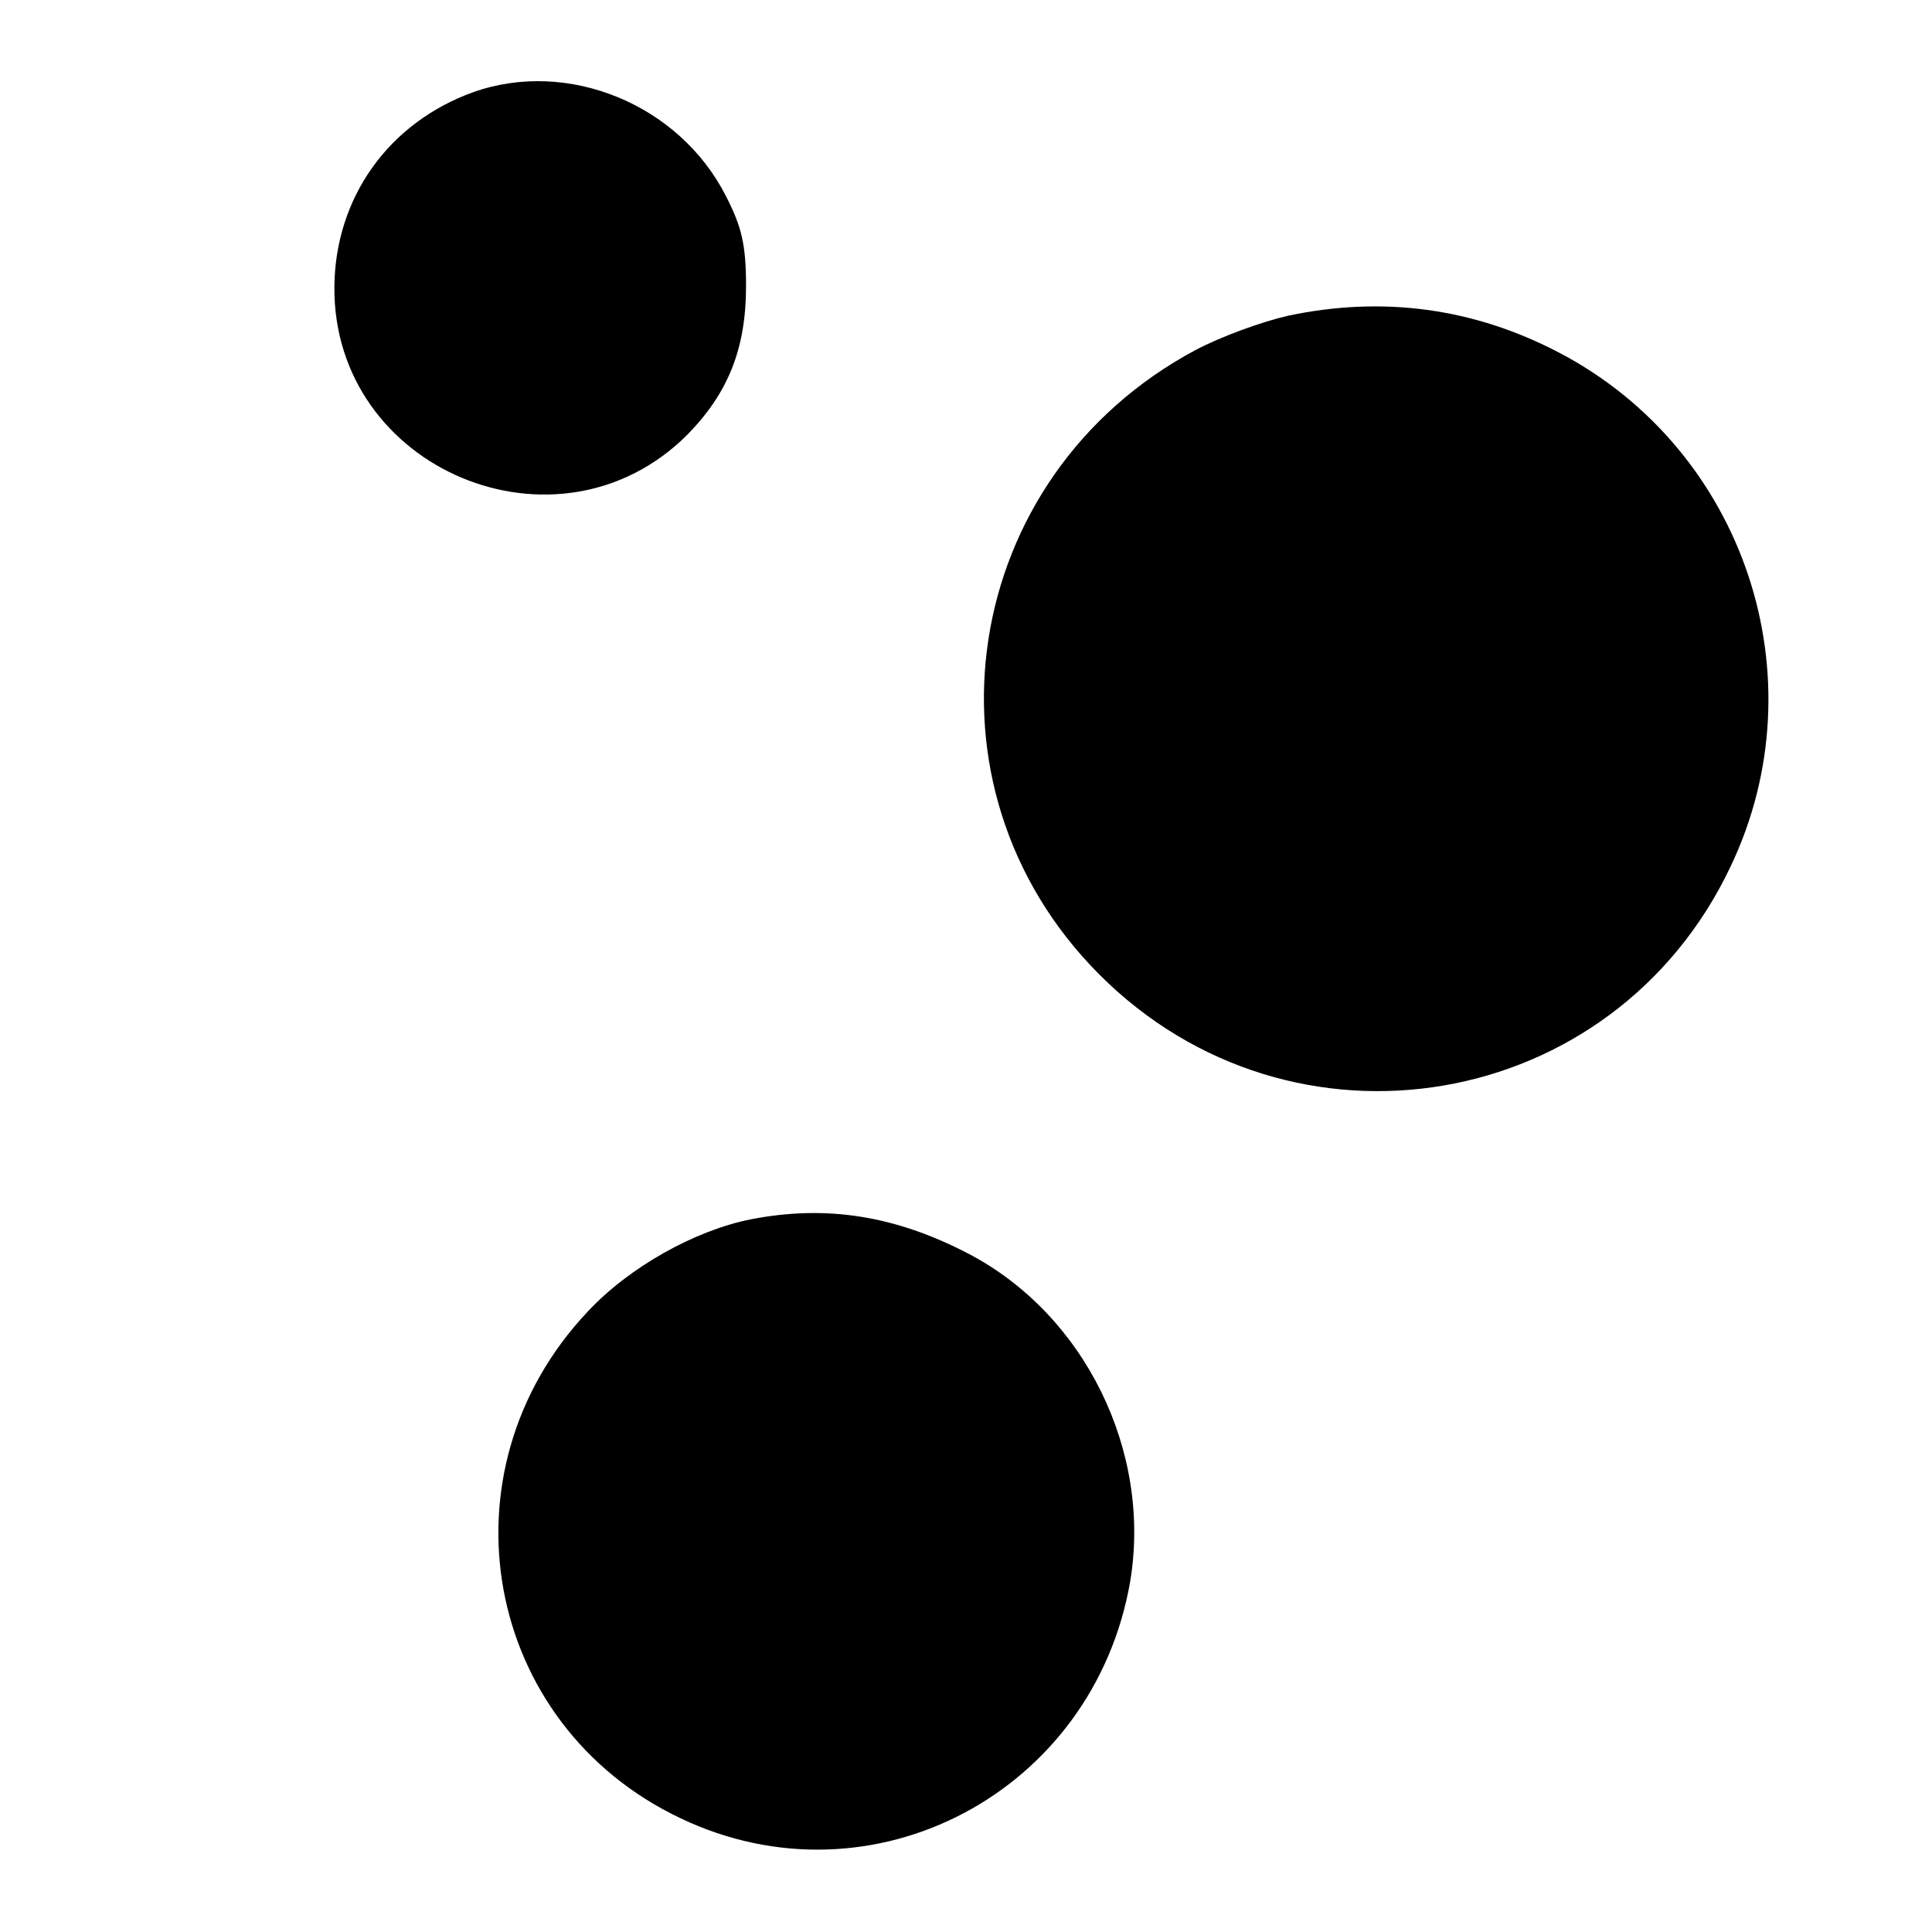
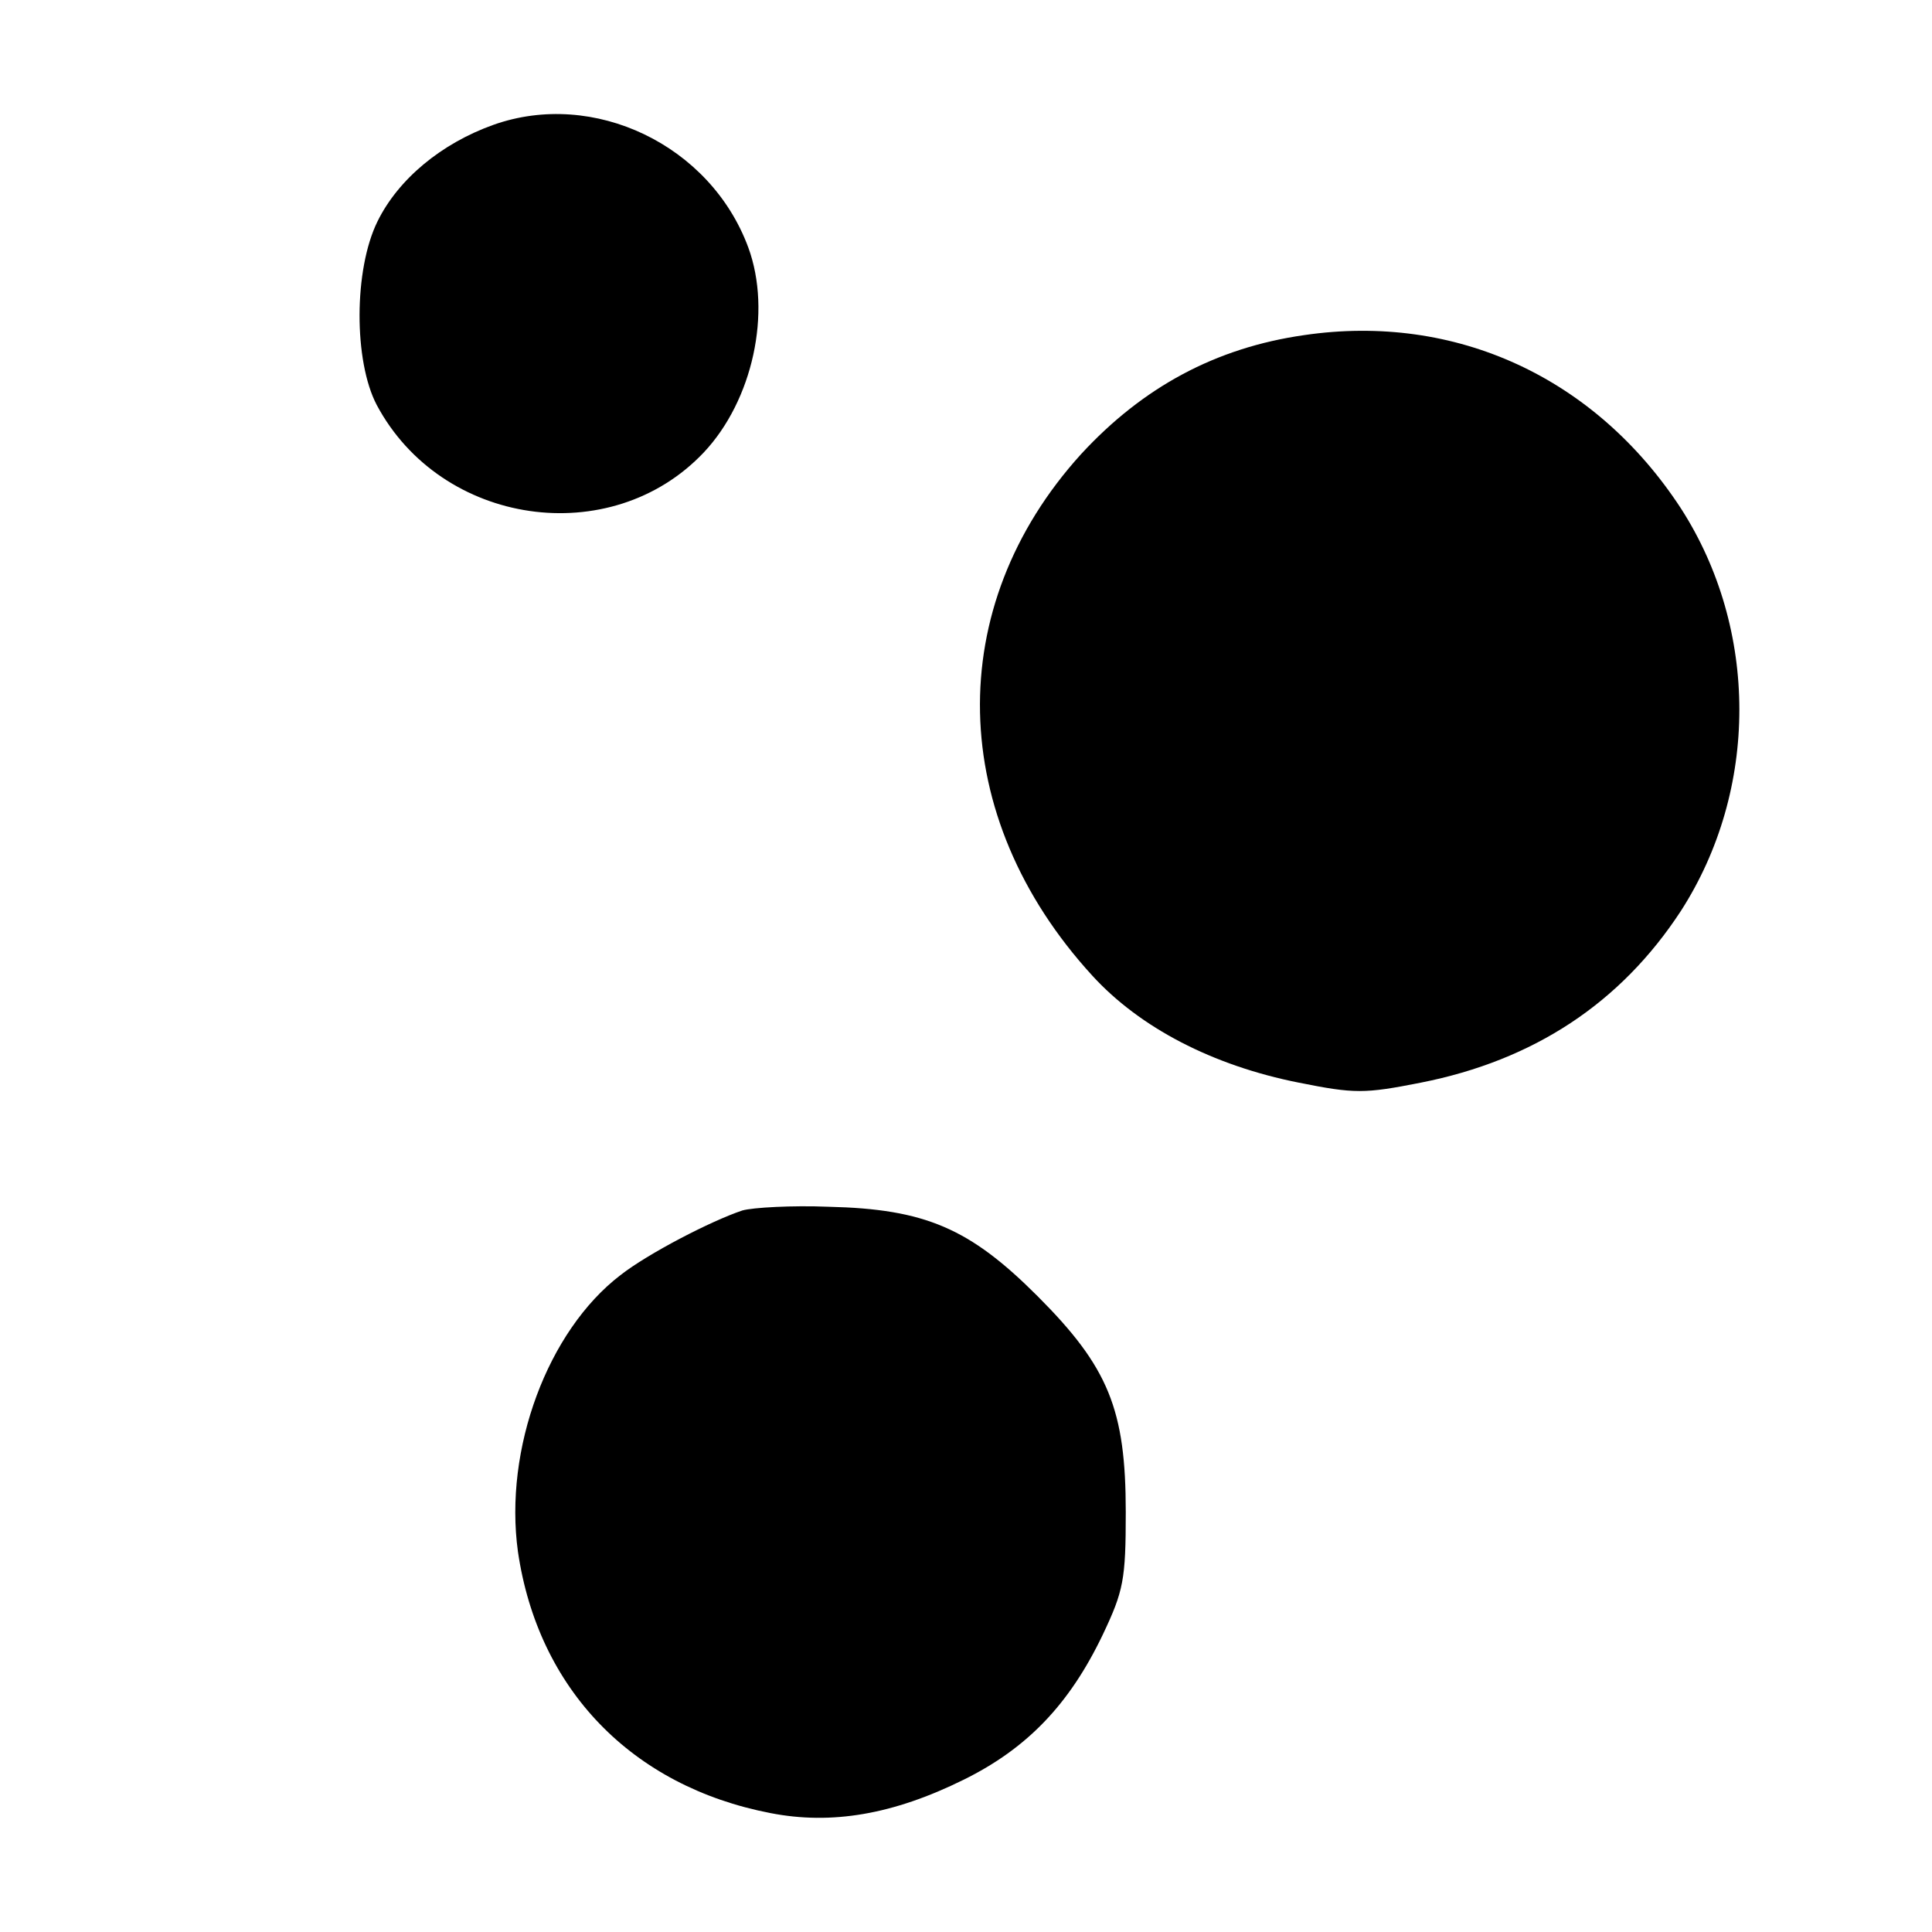
<svg xmlns="http://www.w3.org/2000/svg" version="1.0" width="260pt" height="260pt" viewBox="0 0 260 260" preserveAspectRatio="xMidYMid meet">
  <g transform="translate(0,260) scale(0.1,-0.1)" fill="#000000" stroke="none">
-     <path d="M637 2476 c-114 -41 -186 -142 -187 -262 -2 -246 301 -373 475 -199 55 56 79 116 79 200 0 56 -6 80 -27 121 -63 124 -213 185 -340 140z" />
-     <path d="M1733 2175 c-35 -8 -90 -28 -124 -46 -318 -170 -382 -587 -130 -840 260 -261 693 -187 850 145 121 254 19 560 -230 691 -116 61 -239 77 -366 50z" />
-     <path d="M1010 959 c-75 -15 -163 -64 -219 -124 -203 -215 -141 -556 125 -682 258 -123 556 35 605 319 29 175 -61 359 -218 441 -98 51 -191 66 -293 46z" />
+     <path d="M664 2432 c-70 -25 -128 -73 -156 -130 -32 -65 -32 -188 -1 -247 87 -163 315 -196 440 -64 66 70 92 189 60 276 -51 138 -208 213 -343 165z" />
+     <path d="M1755 2149 c-119 -17 -217 -70 -300 -160 -187 -206 -181 -488 15 -702 64 -70 162 -121 278 -144 75 -15 88 -15 164 0 152 30 269 107 350 231 105 163 105 379 0 542 -115 176 -303 263 -507 233z" />
+     <path d="M999 971 c-42 -14 -127 -58 -164 -87 -98 -75 -157 -234 -138 -372 27 -185 153 -316 340 -352 82 -16 165 -2 260 45 85 42 142 101 187 195 28 59 31 74 31 165 0 138 -23 195 -119 291 -91 91 -151 117 -281 120 -49 2 -102 -1 -116 -5z" />
  </g>
</svg>
